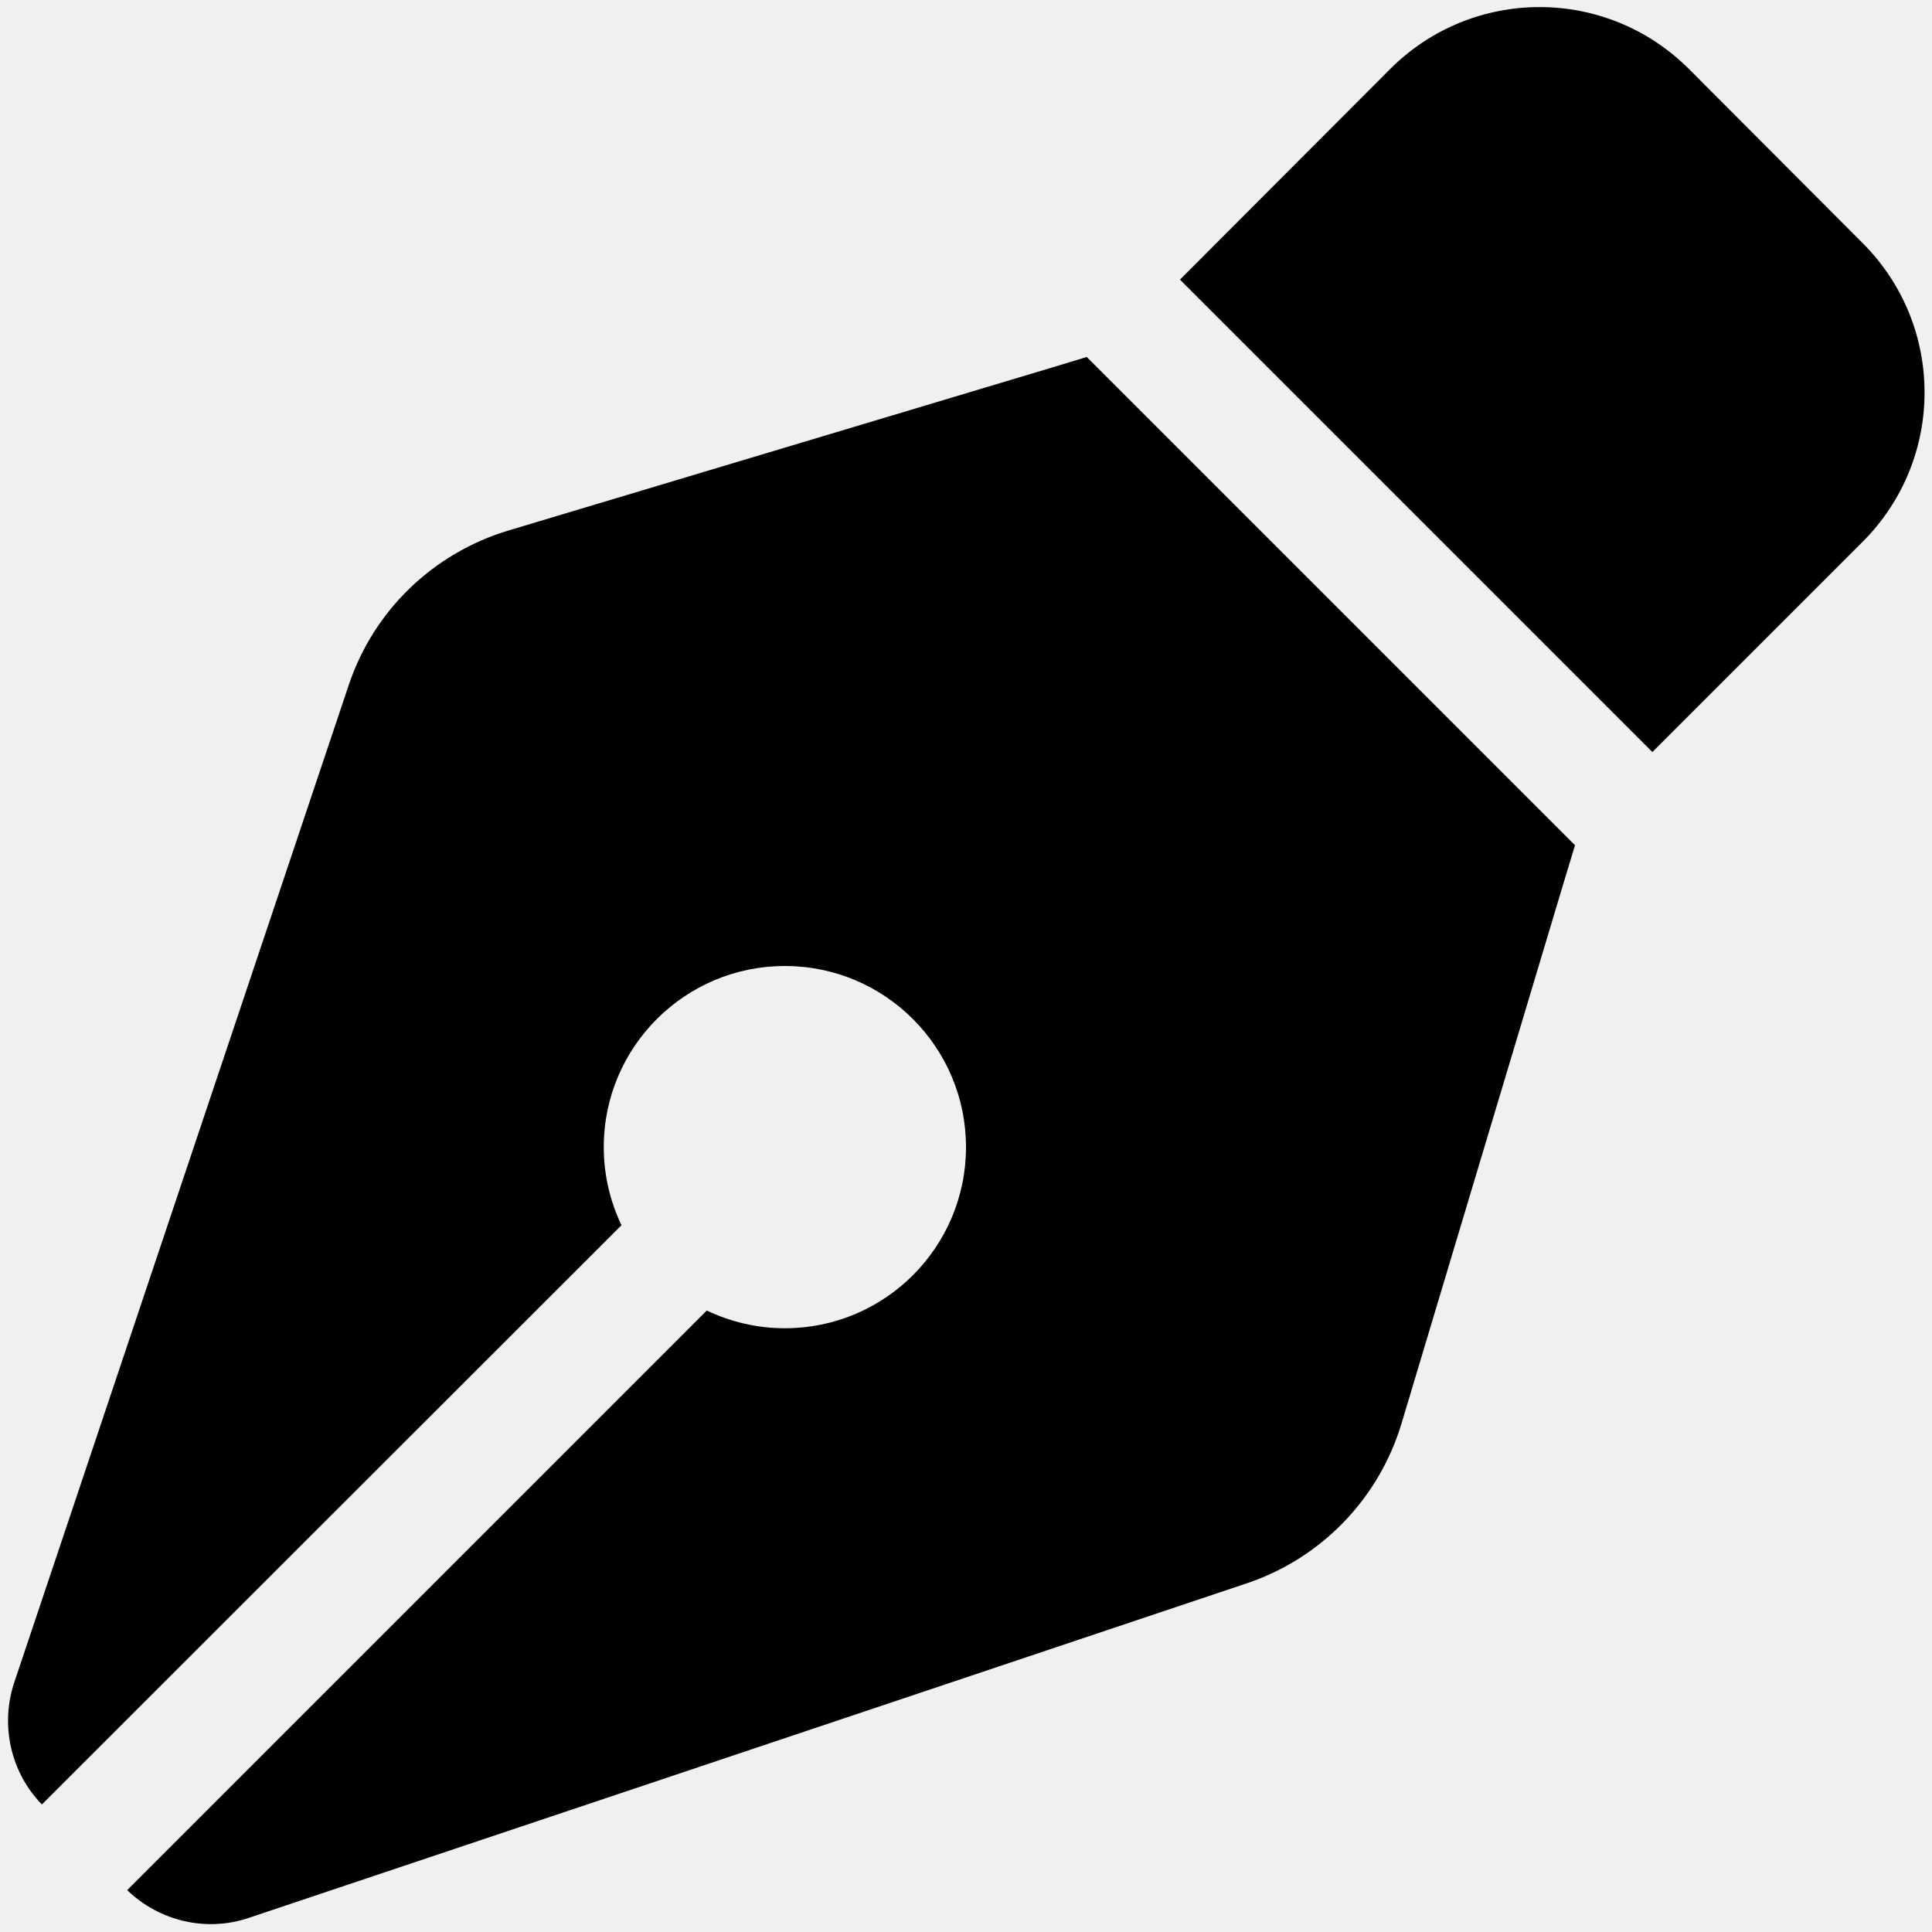
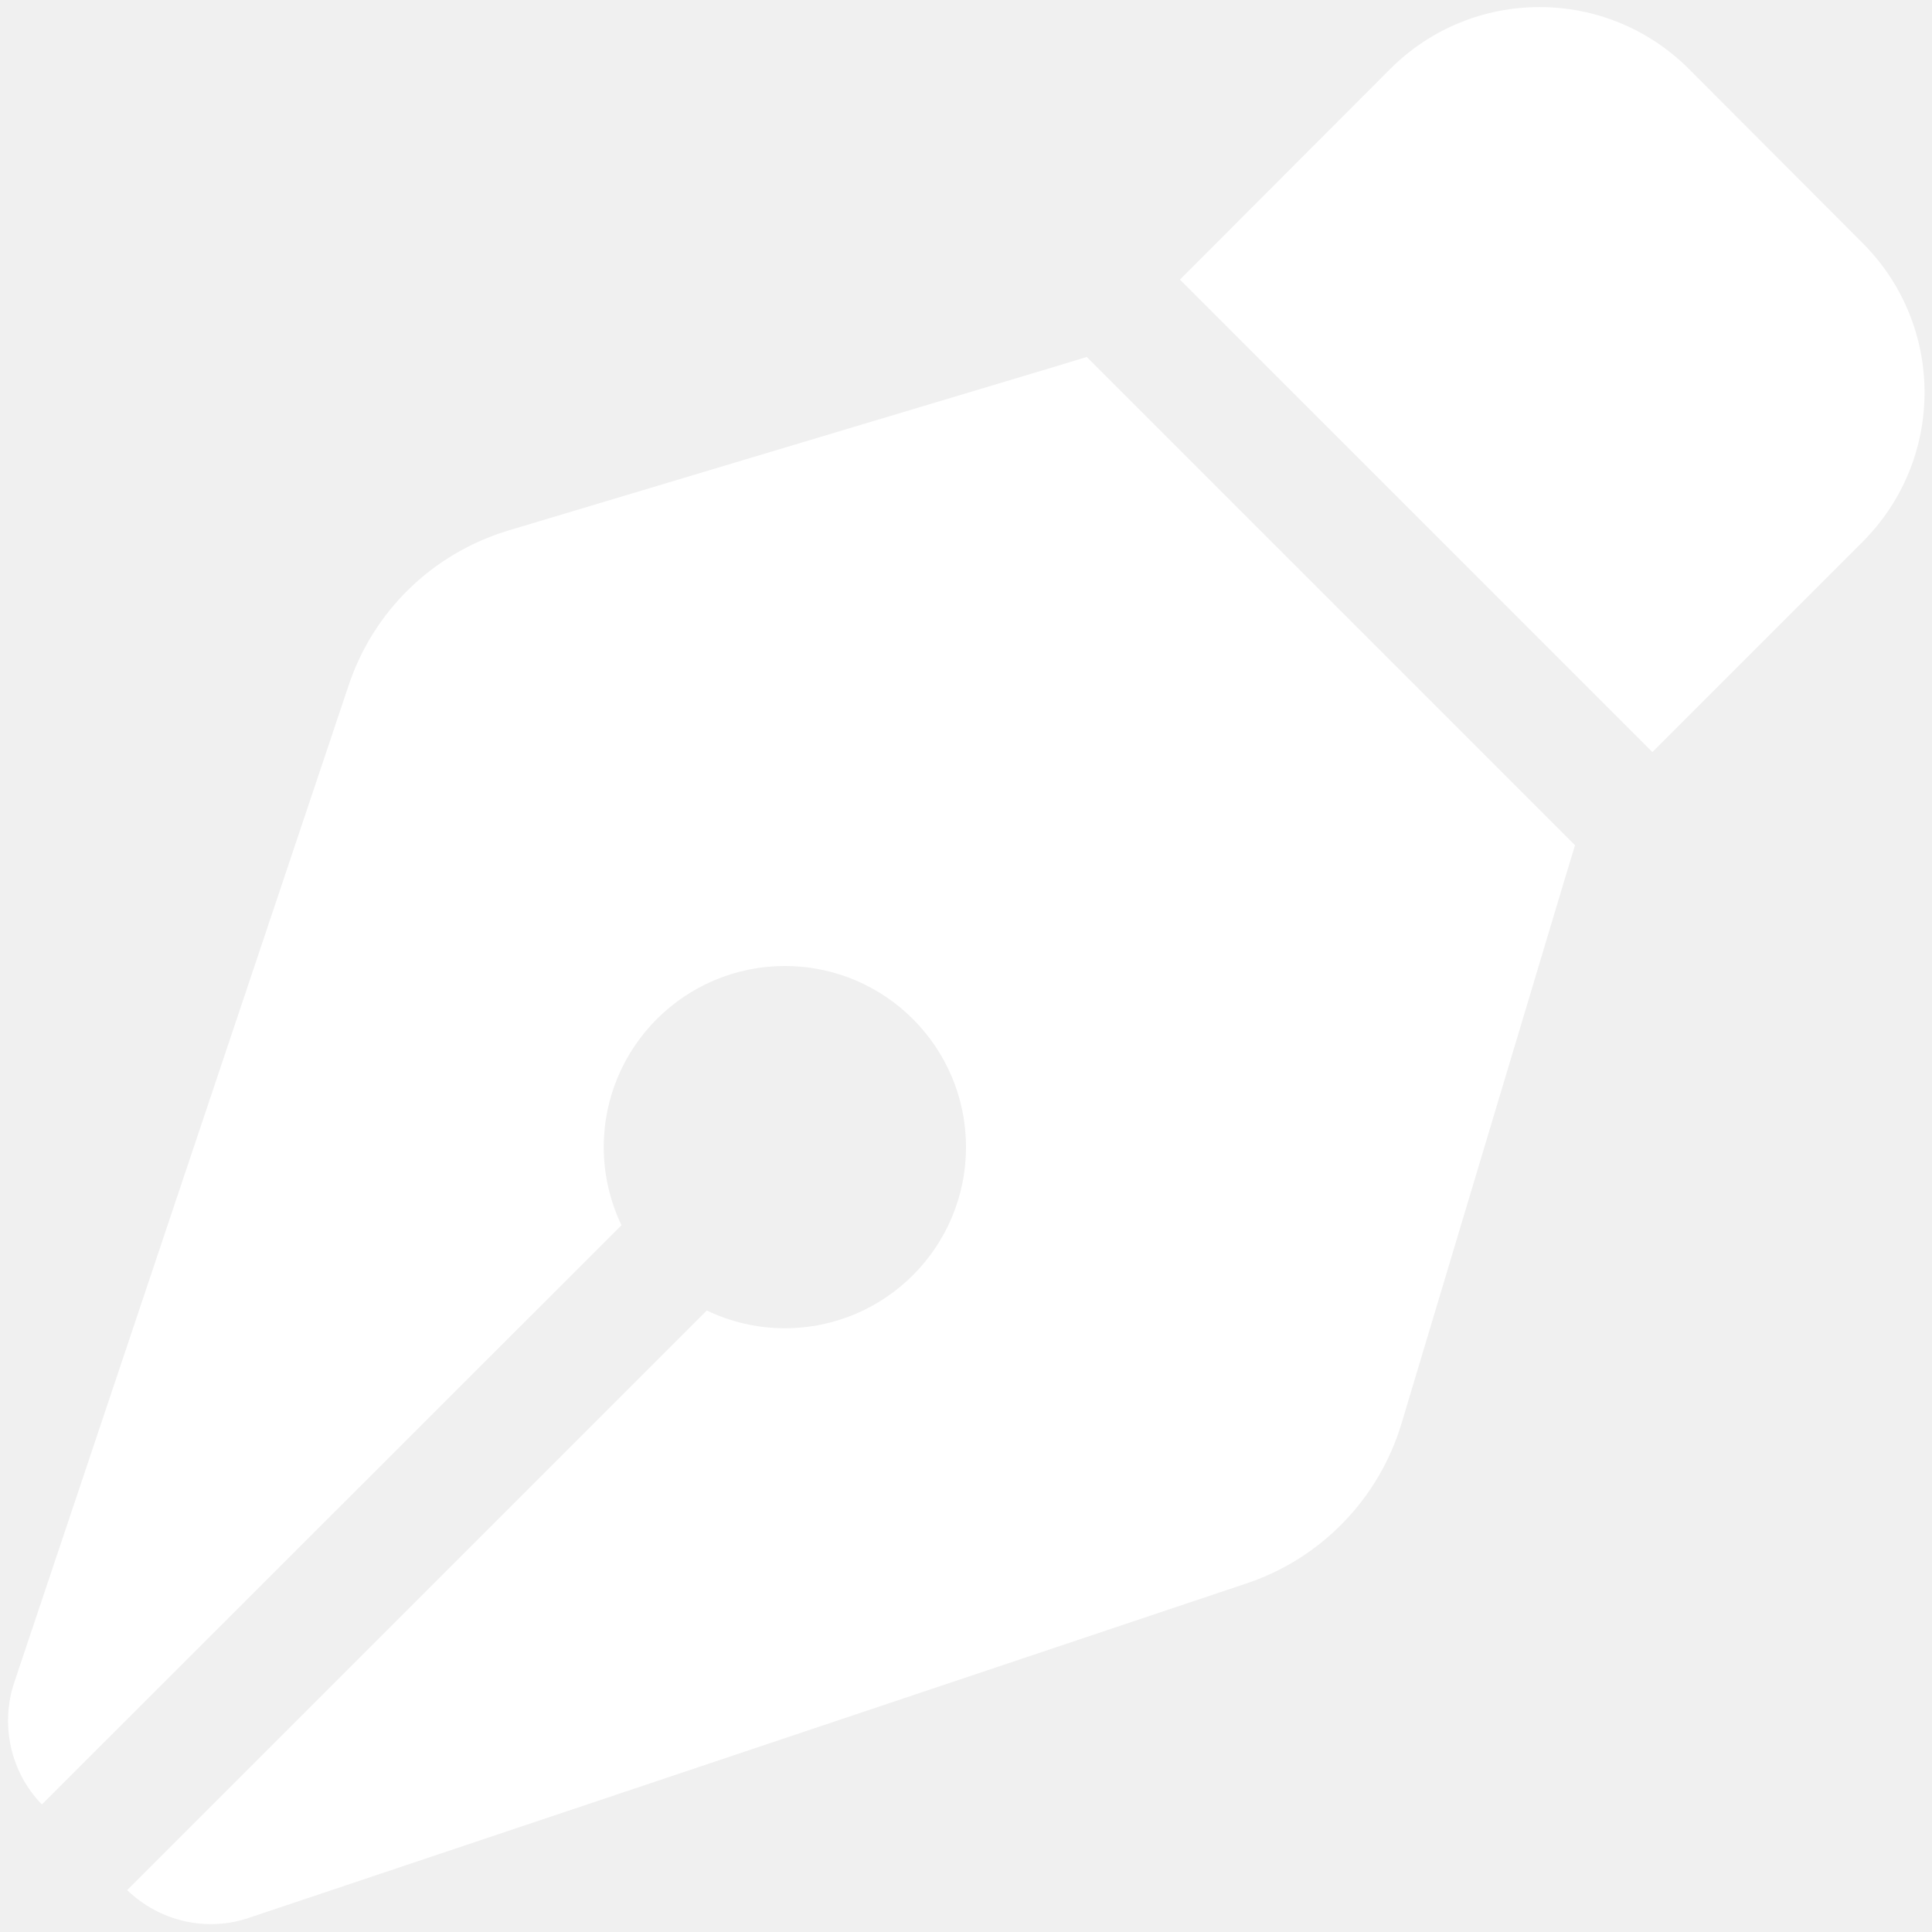
<svg xmlns="http://www.w3.org/2000/svg" width="100" height="100" viewBox="0 0 100 100" version="1.1">
-   <path d="M 71.953 3.574 L 61.074 14.473 L 85.527 38.926 L 96.406 28.047 C 100.684 23.77 100.684 16.855 96.406 12.578 L 87.422 3.574 C 83.145 -0.703 76.23 -0.703 71.953 3.574 Z M 56.25 18.477 L 54.453 19.023 L 26.309 27.461 C 22.422 28.633 19.336 31.602 18.047 35.469 L 0.742 87.07 C 0 89.277 0.547 91.738 2.168 93.398 L 32.168 63.418 C 31.582 62.188 31.25 60.82 31.25 59.375 C 31.25 54.199 35.449 50 40.625 50 C 45.801 50 50 54.199 50 59.375 C 50 64.551 45.801 68.75 40.625 68.75 C 39.18 68.75 37.812 68.418 36.582 67.832 L 6.582 97.832 C 8.262 99.453 10.703 100.02 12.91 99.258 L 64.531 81.953 C 68.379 80.664 71.367 77.578 72.539 73.691 L 80.977 45.547 L 81.523 43.75 Z M 56.25 18.477 " />
+   <path style="fill: white" d="M 71.953 3.574 L 61.074 14.473 L 85.527 38.926 L 96.406 28.047 C 100.684 23.77 100.684 16.855 96.406 12.578 L 87.422 3.574 C 83.145 -0.703 76.23 -0.703 71.953 3.574 Z M 56.25 18.477 L 54.453 19.023 L 26.309 27.461 C 22.422 28.633 19.336 31.602 18.047 35.469 L 0.742 87.07 C 0 89.277 0.547 91.738 2.168 93.398 L 32.168 63.418 C 31.582 62.188 31.25 60.82 31.25 59.375 C 31.25 54.199 35.449 50 40.625 50 C 45.801 50 50 54.199 50 59.375 C 50 64.551 45.801 68.75 40.625 68.75 C 39.18 68.75 37.812 68.418 36.582 67.832 L 6.582 97.832 C 8.262 99.453 10.703 100.02 12.91 99.258 L 64.531 81.953 C 68.379 80.664 71.367 77.578 72.539 73.691 L 80.977 45.547 L 81.523 43.75 Z M 56.25 18.477 " />
</svg>
